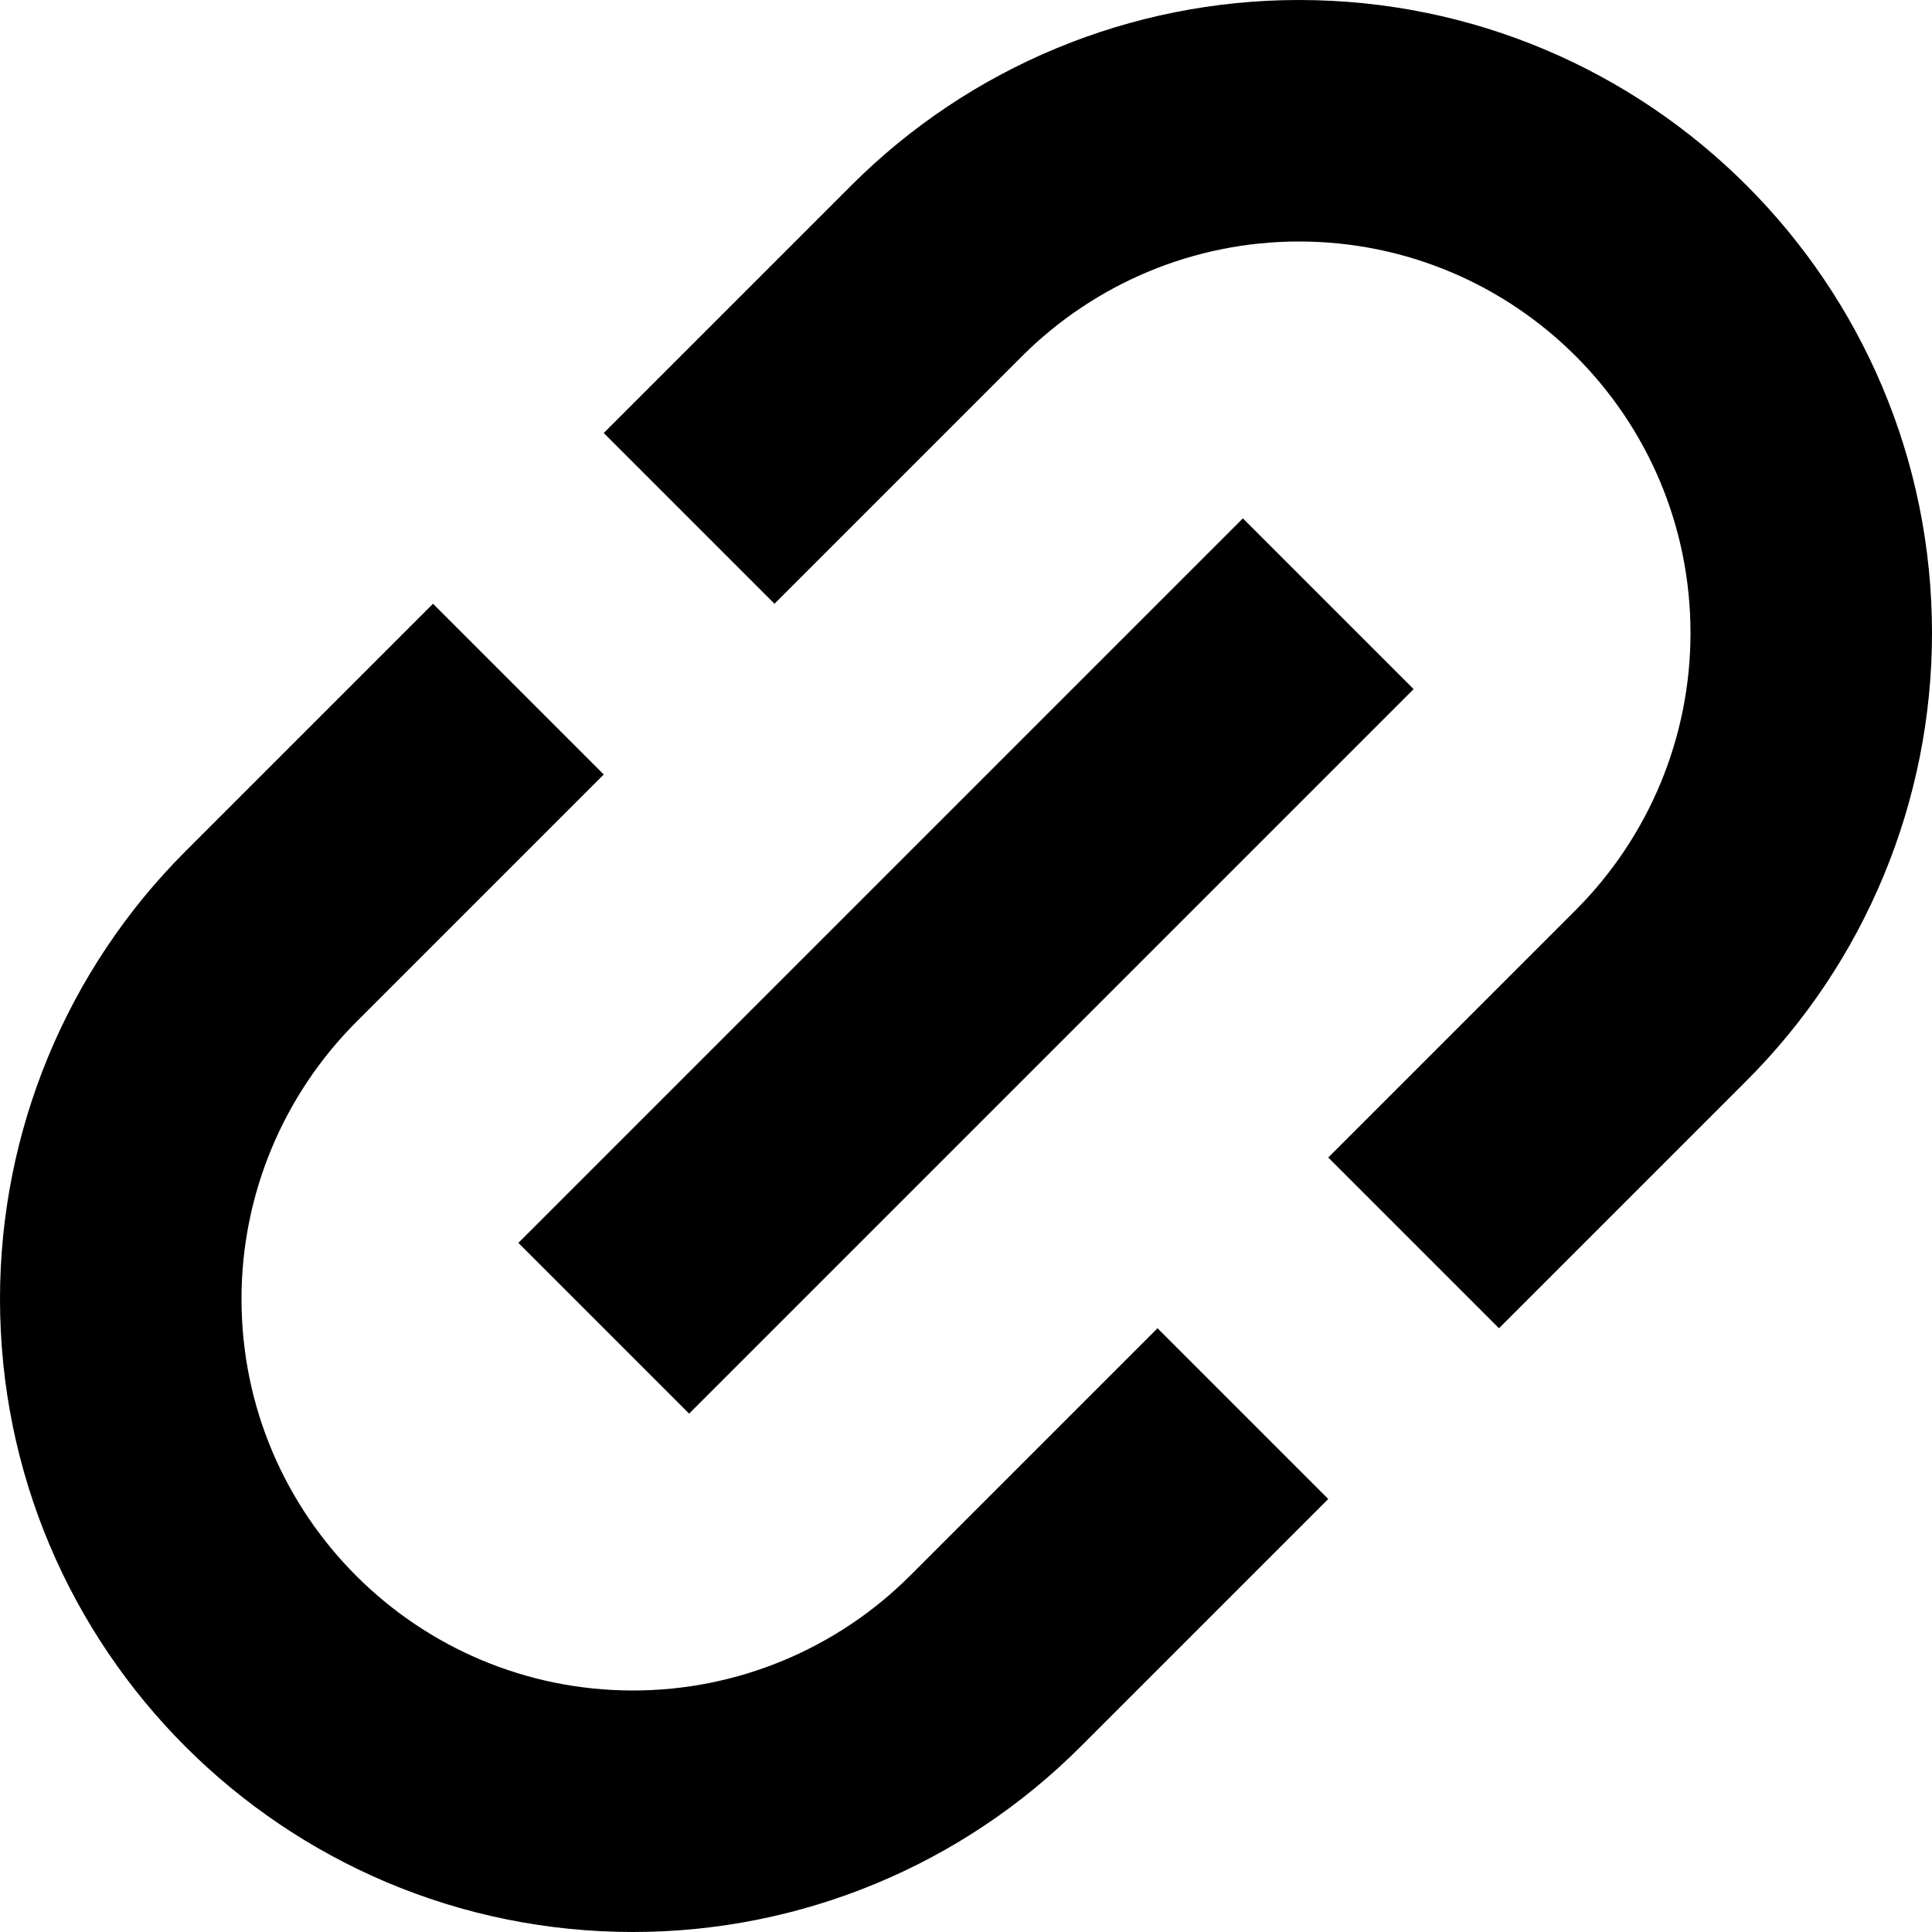
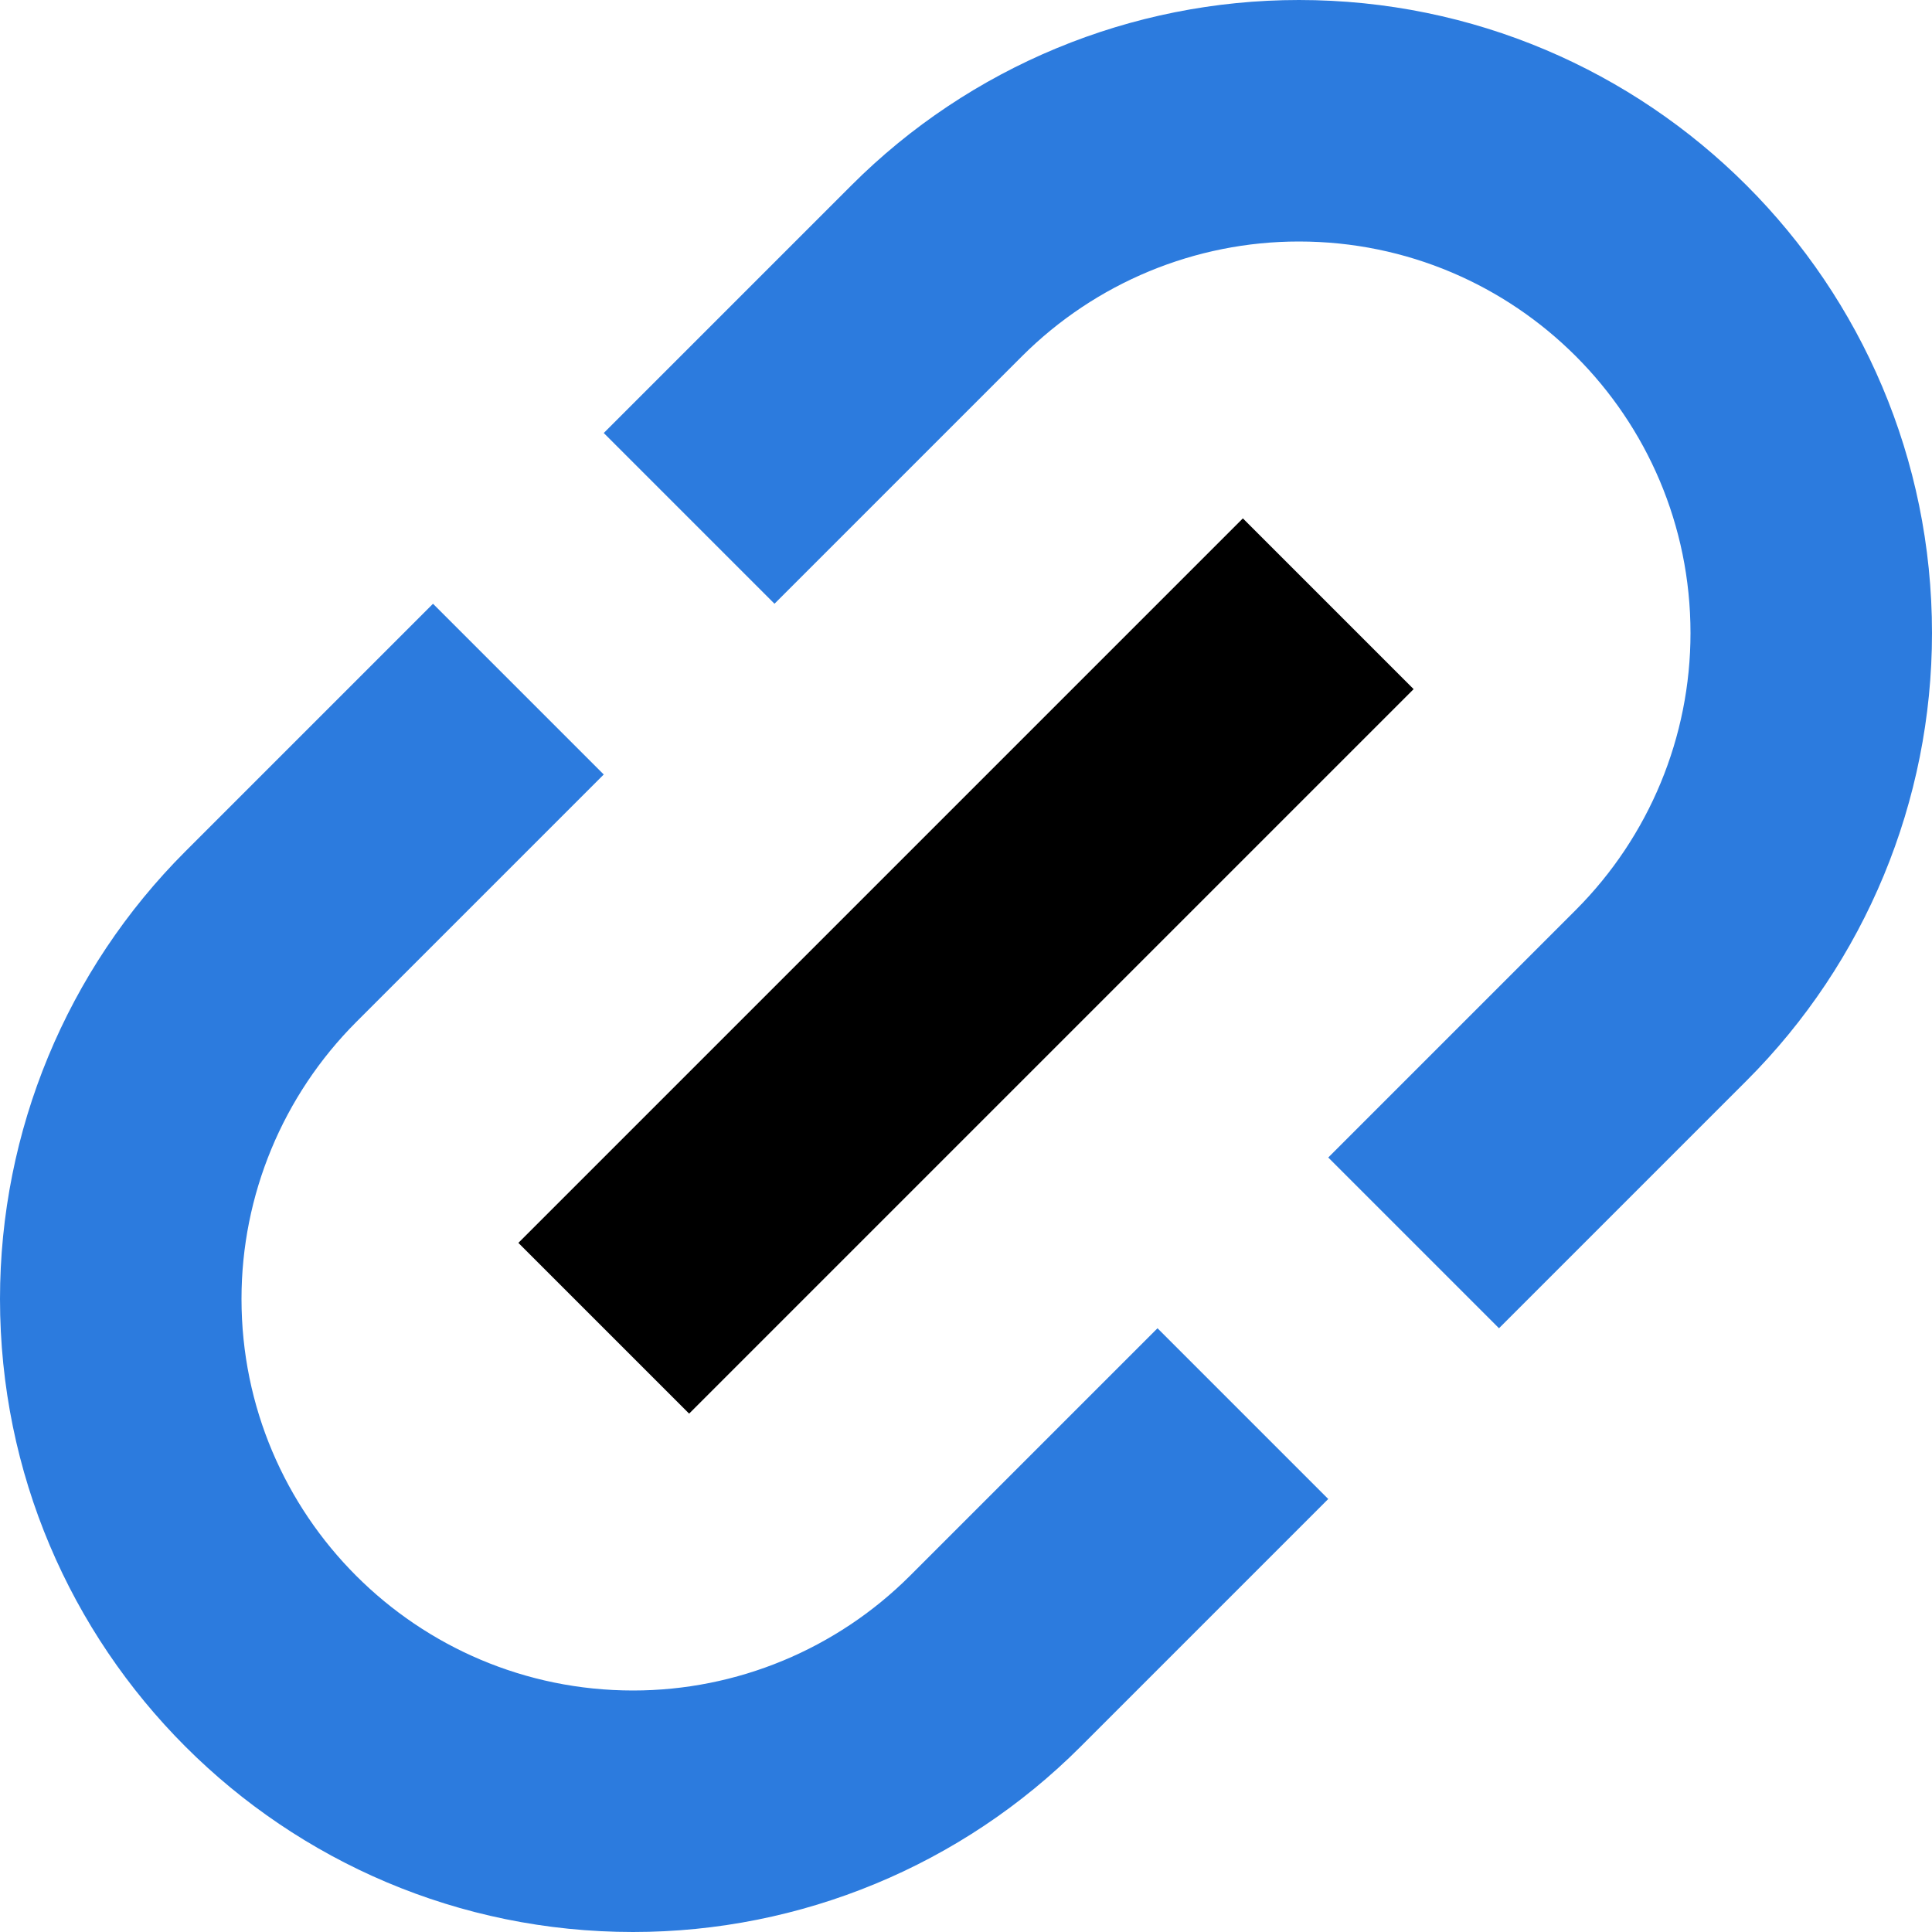
<svg xmlns="http://www.w3.org/2000/svg" width="800px" height="800px" viewBox="0 0 16 16" fill="none">
-   <path d="M7.05 1.536C8.033 0.552 9.367 0 10.757 0C13.653 0 16 2.347 16 5.243C16 6.633 15.448 7.967 14.464 8.95L12.414 11L11 9.586L13.05 7.536C13.658 6.927 14 6.103 14 5.243C14 3.452 12.548 2 10.757 2C9.897 2 9.073 2.342 8.464 2.95L6.414 5L5 3.586L7.05 1.536Z" fill="#000000" />
-   <path d="M7.536 13.05L9.586 11L11 12.414L8.95 14.464C7.967 15.448 6.633 16 5.243 16C2.347 16 0 13.653 0 10.757C0 9.367 0.552 8.033 1.536 7.05L3.586 5L5 6.414L2.95 8.464C2.342 9.073 2 9.897 2 10.757C2 12.548 3.452 14 5.243 14C6.103 14 6.927 13.658 7.536 13.05Z" fill="#000000" />
+   <path d="M7.05 1.536C8.033 0.552 9.367 0 10.757 0C13.653 0 16 2.347 16 5.243C16 6.633 15.448 7.967 14.464 8.95L12.414 11L11 9.586L13.05 7.536C13.658 6.927 14 6.103 14 5.243C14 3.452 12.548 2 10.757 2C9.897 2 9.073 2.342 8.464 2.95L6.414 5L5 3.586L7.05 1.536Z" fill="#2C7BDE" />
+   <path d="M7.536 13.05L9.586 11L11 12.414L8.95 14.464C7.967 15.448 6.633 16 5.243 16C2.347 16 0 13.653 0 10.757C0 9.367 0.552 8.033 1.536 7.05L3.586 5L5 6.414L2.95 8.464C2.342 9.073 2 9.897 2 10.757C2 12.548 3.452 14 5.243 14C6.103 14 6.927 13.658 7.536 13.05Z" fill="#2C7BDE" />
  <path d="M5.707 11.707L11.707 5.707L10.293 4.293L4.293 10.293L5.707 11.707Z" fill="#000000" />
</svg>
